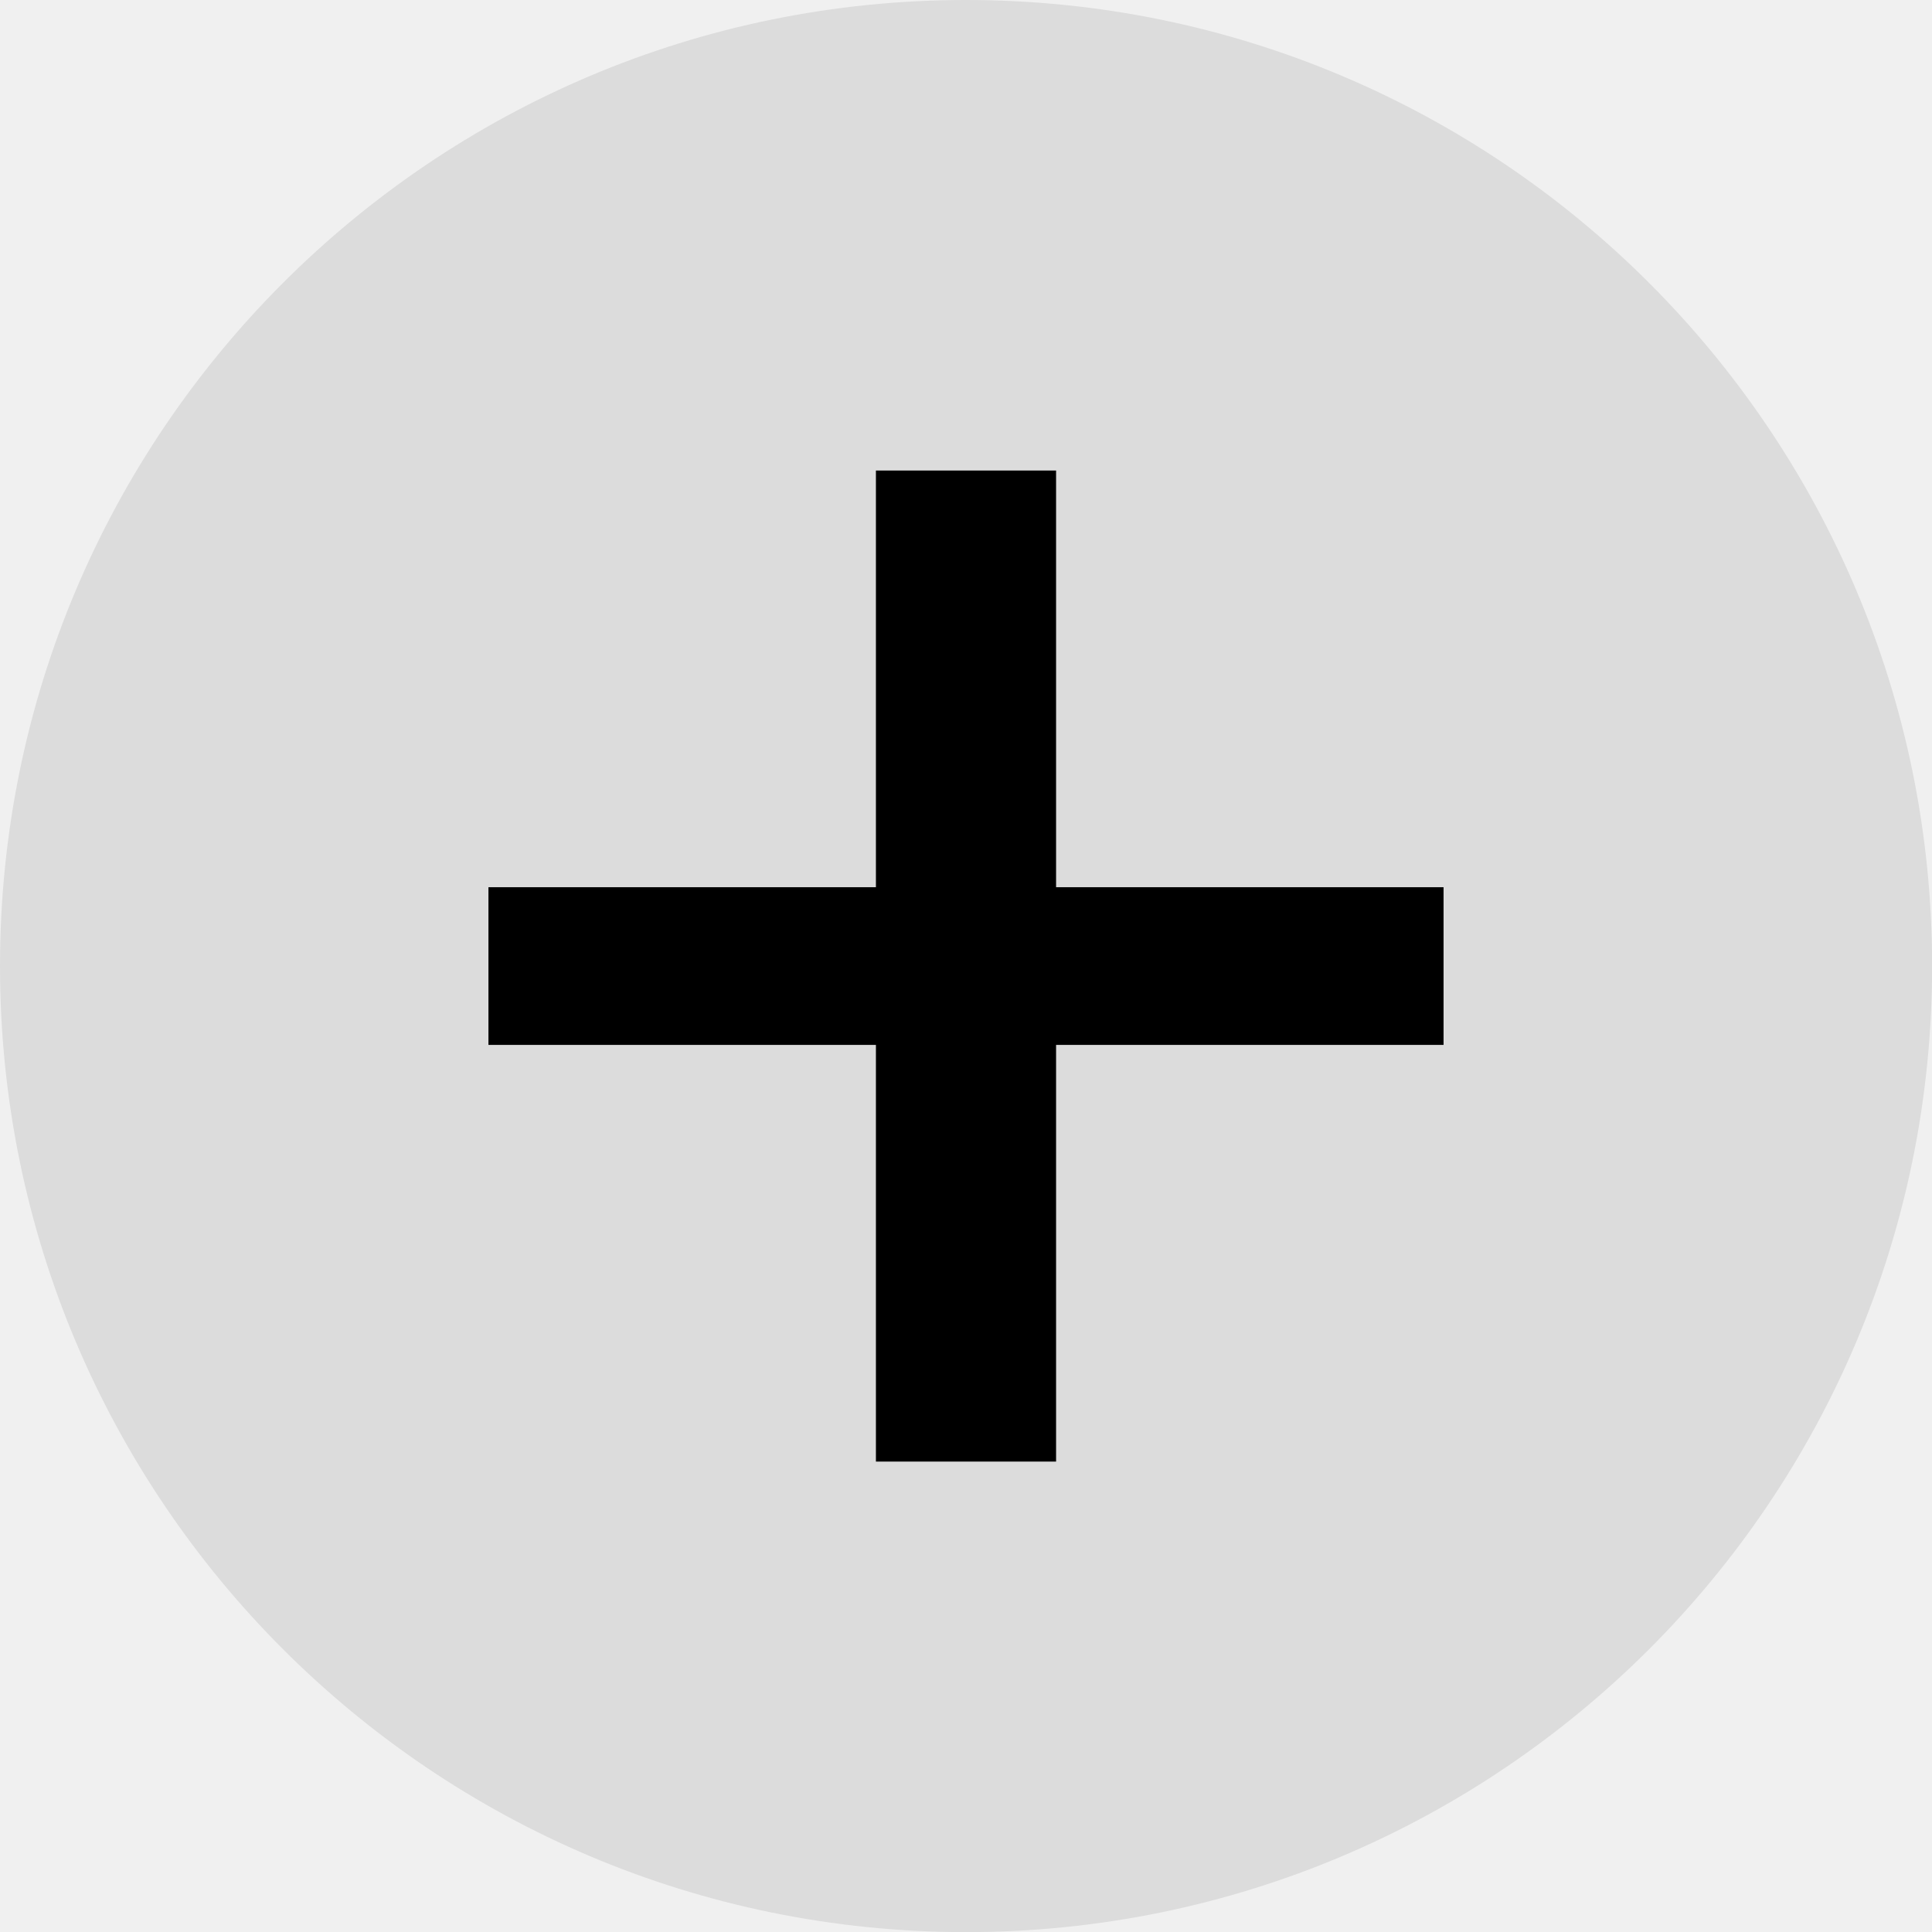
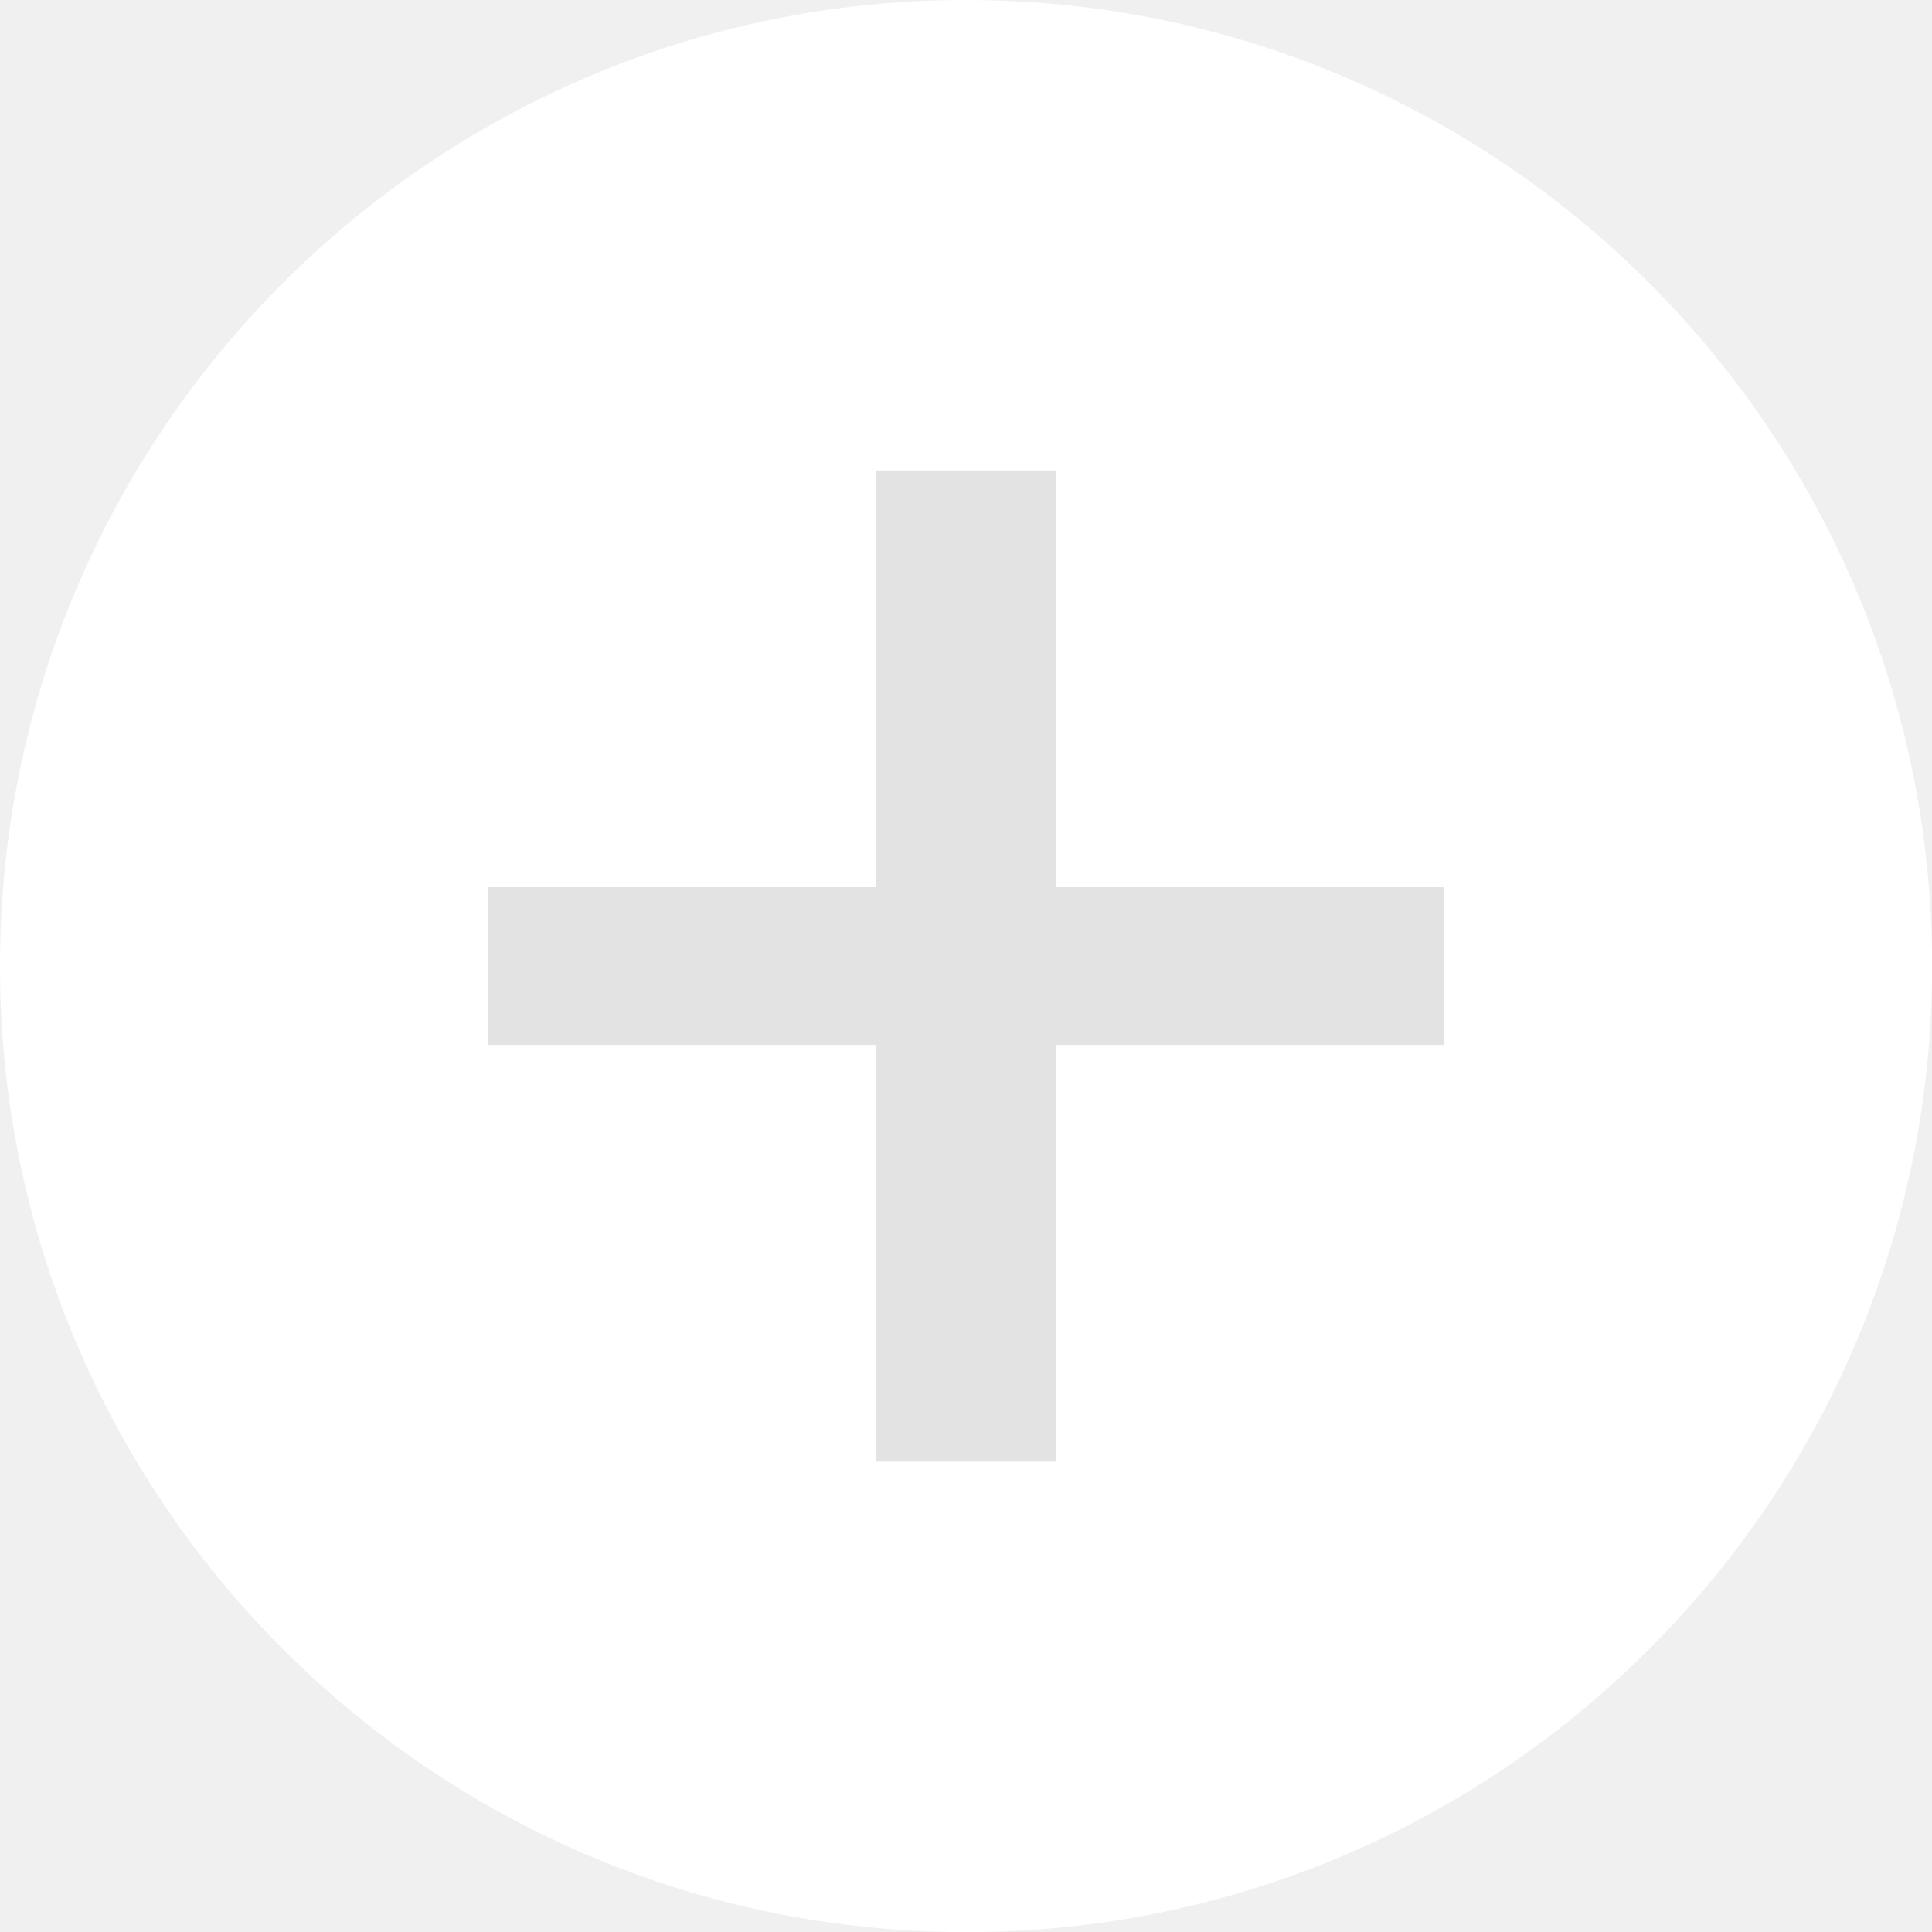
<svg xmlns="http://www.w3.org/2000/svg" width="64" height="64" viewBox="0 0 16.933 16.933" version="1.1" id="svg1">
  <defs id="defs1">
    <rect x="0" y="0" width="128" height="128" id="rect2" />
    <rect x="0" y="0" width="128" height="128" id="rect1" />
  </defs>
  <g id="layer1">
-     <circle style="fill:#dcdcdc;fill-opacity:1;stroke:none;stroke-width:0.832;stroke-linejoin:round;stroke-opacity:0.919" id="path1" cx="8.467" cy="8.467" r="8.467" />
-     <path d="M 9.256,12.81 H 7.677 V 9.158 H 4.281 v -1.382 h 3.396 v -3.652 h 1.579 v 3.652 h 3.396 v 1.382 H 9.256 Z" id="text2" style="font-size:96px;font-family:'Adwaita Mono';-inkscape-font-specification:'Adwaita Mono';text-align:center;white-space:pre;stroke-width:1.293;stroke-linejoin:round;stroke-opacity:0.919" aria-label="+" />
+     <circle style="fill:#ffffff;fill-opacity:1;stroke:none;stroke-width:0.832;stroke-linejoin:round;stroke-opacity:0.919" id="path1" cx="8.467" cy="8.467" r="8.467" />
+     <path d="M 9.256,12.81 H 7.677 V 9.158 H 4.281 v -1.382 h 3.396 v -3.652 h 1.579 v 3.652 h 3.396 v 1.382 H 9.256 Z" id="text2" style="font-size:96px;font-family:'Adwaita Mono';-inkscape-font-specification:'Adwaita Mono';text-align:center;white-space:pre;stroke-width:1.293;stroke-linejoin:round;stroke-opacity:0.919;fill:#e3e3e3;fill-opacity:1" aria-label="+" />
  </g>
</svg>
